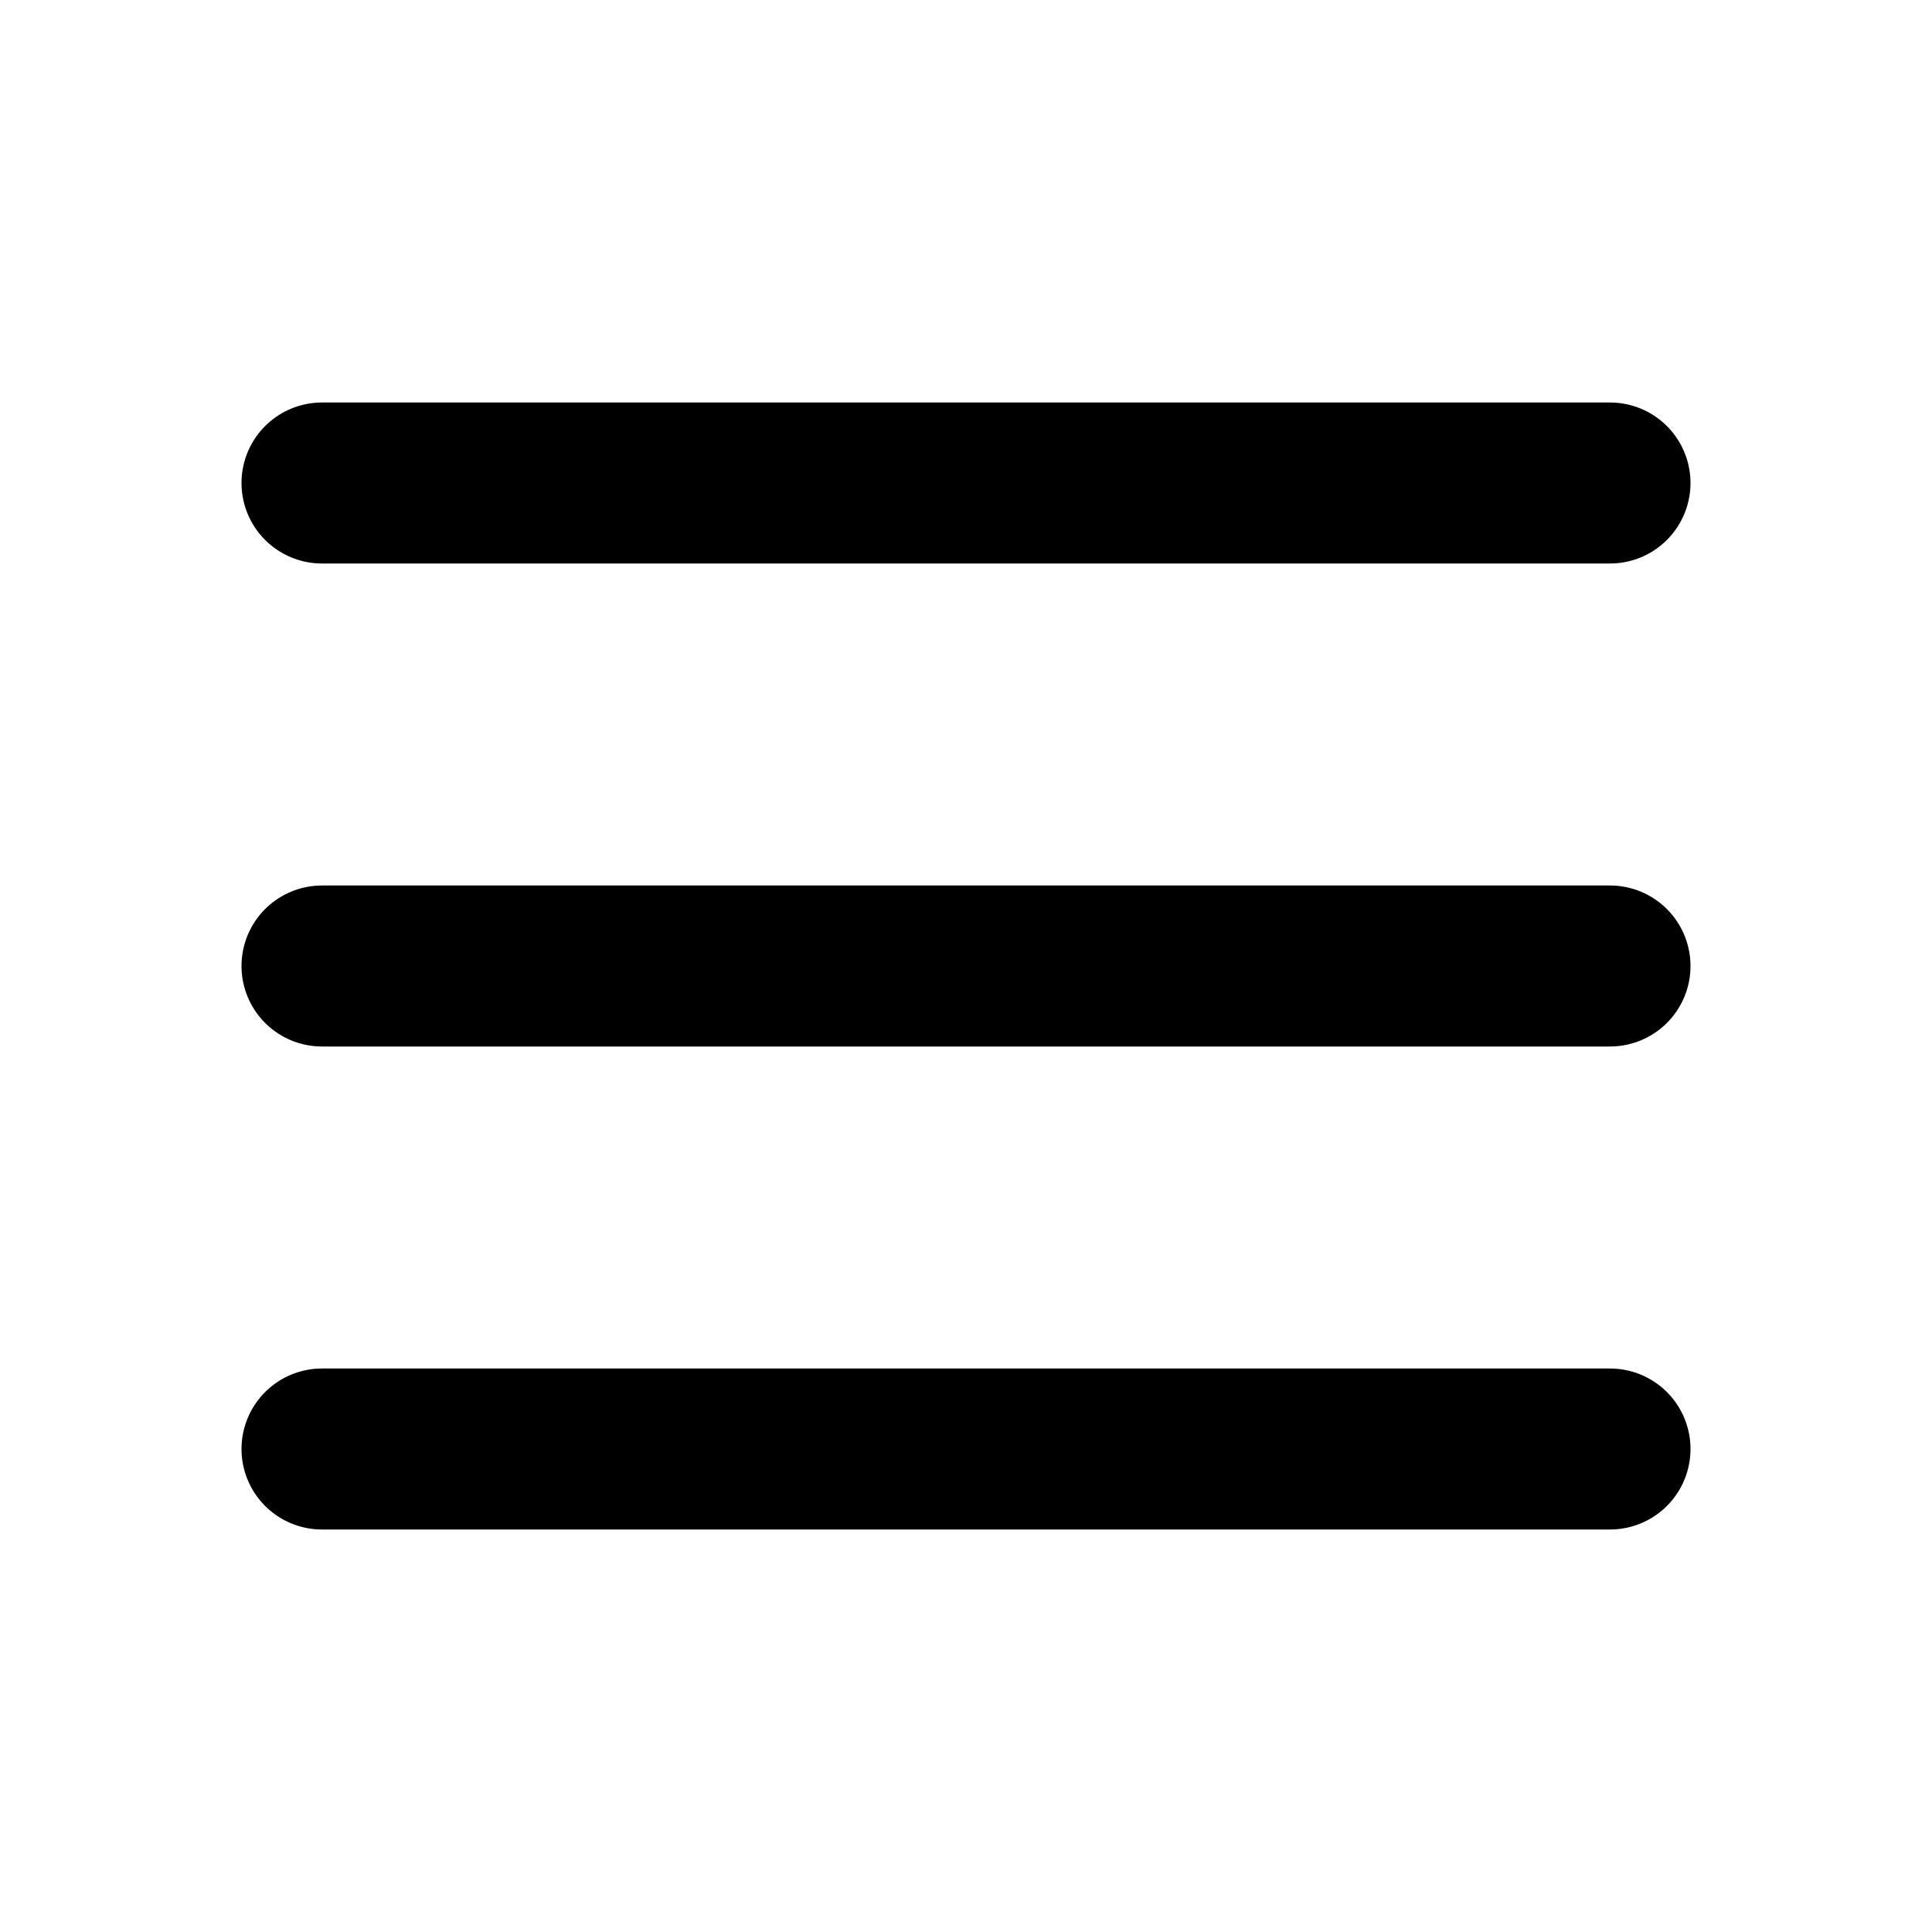
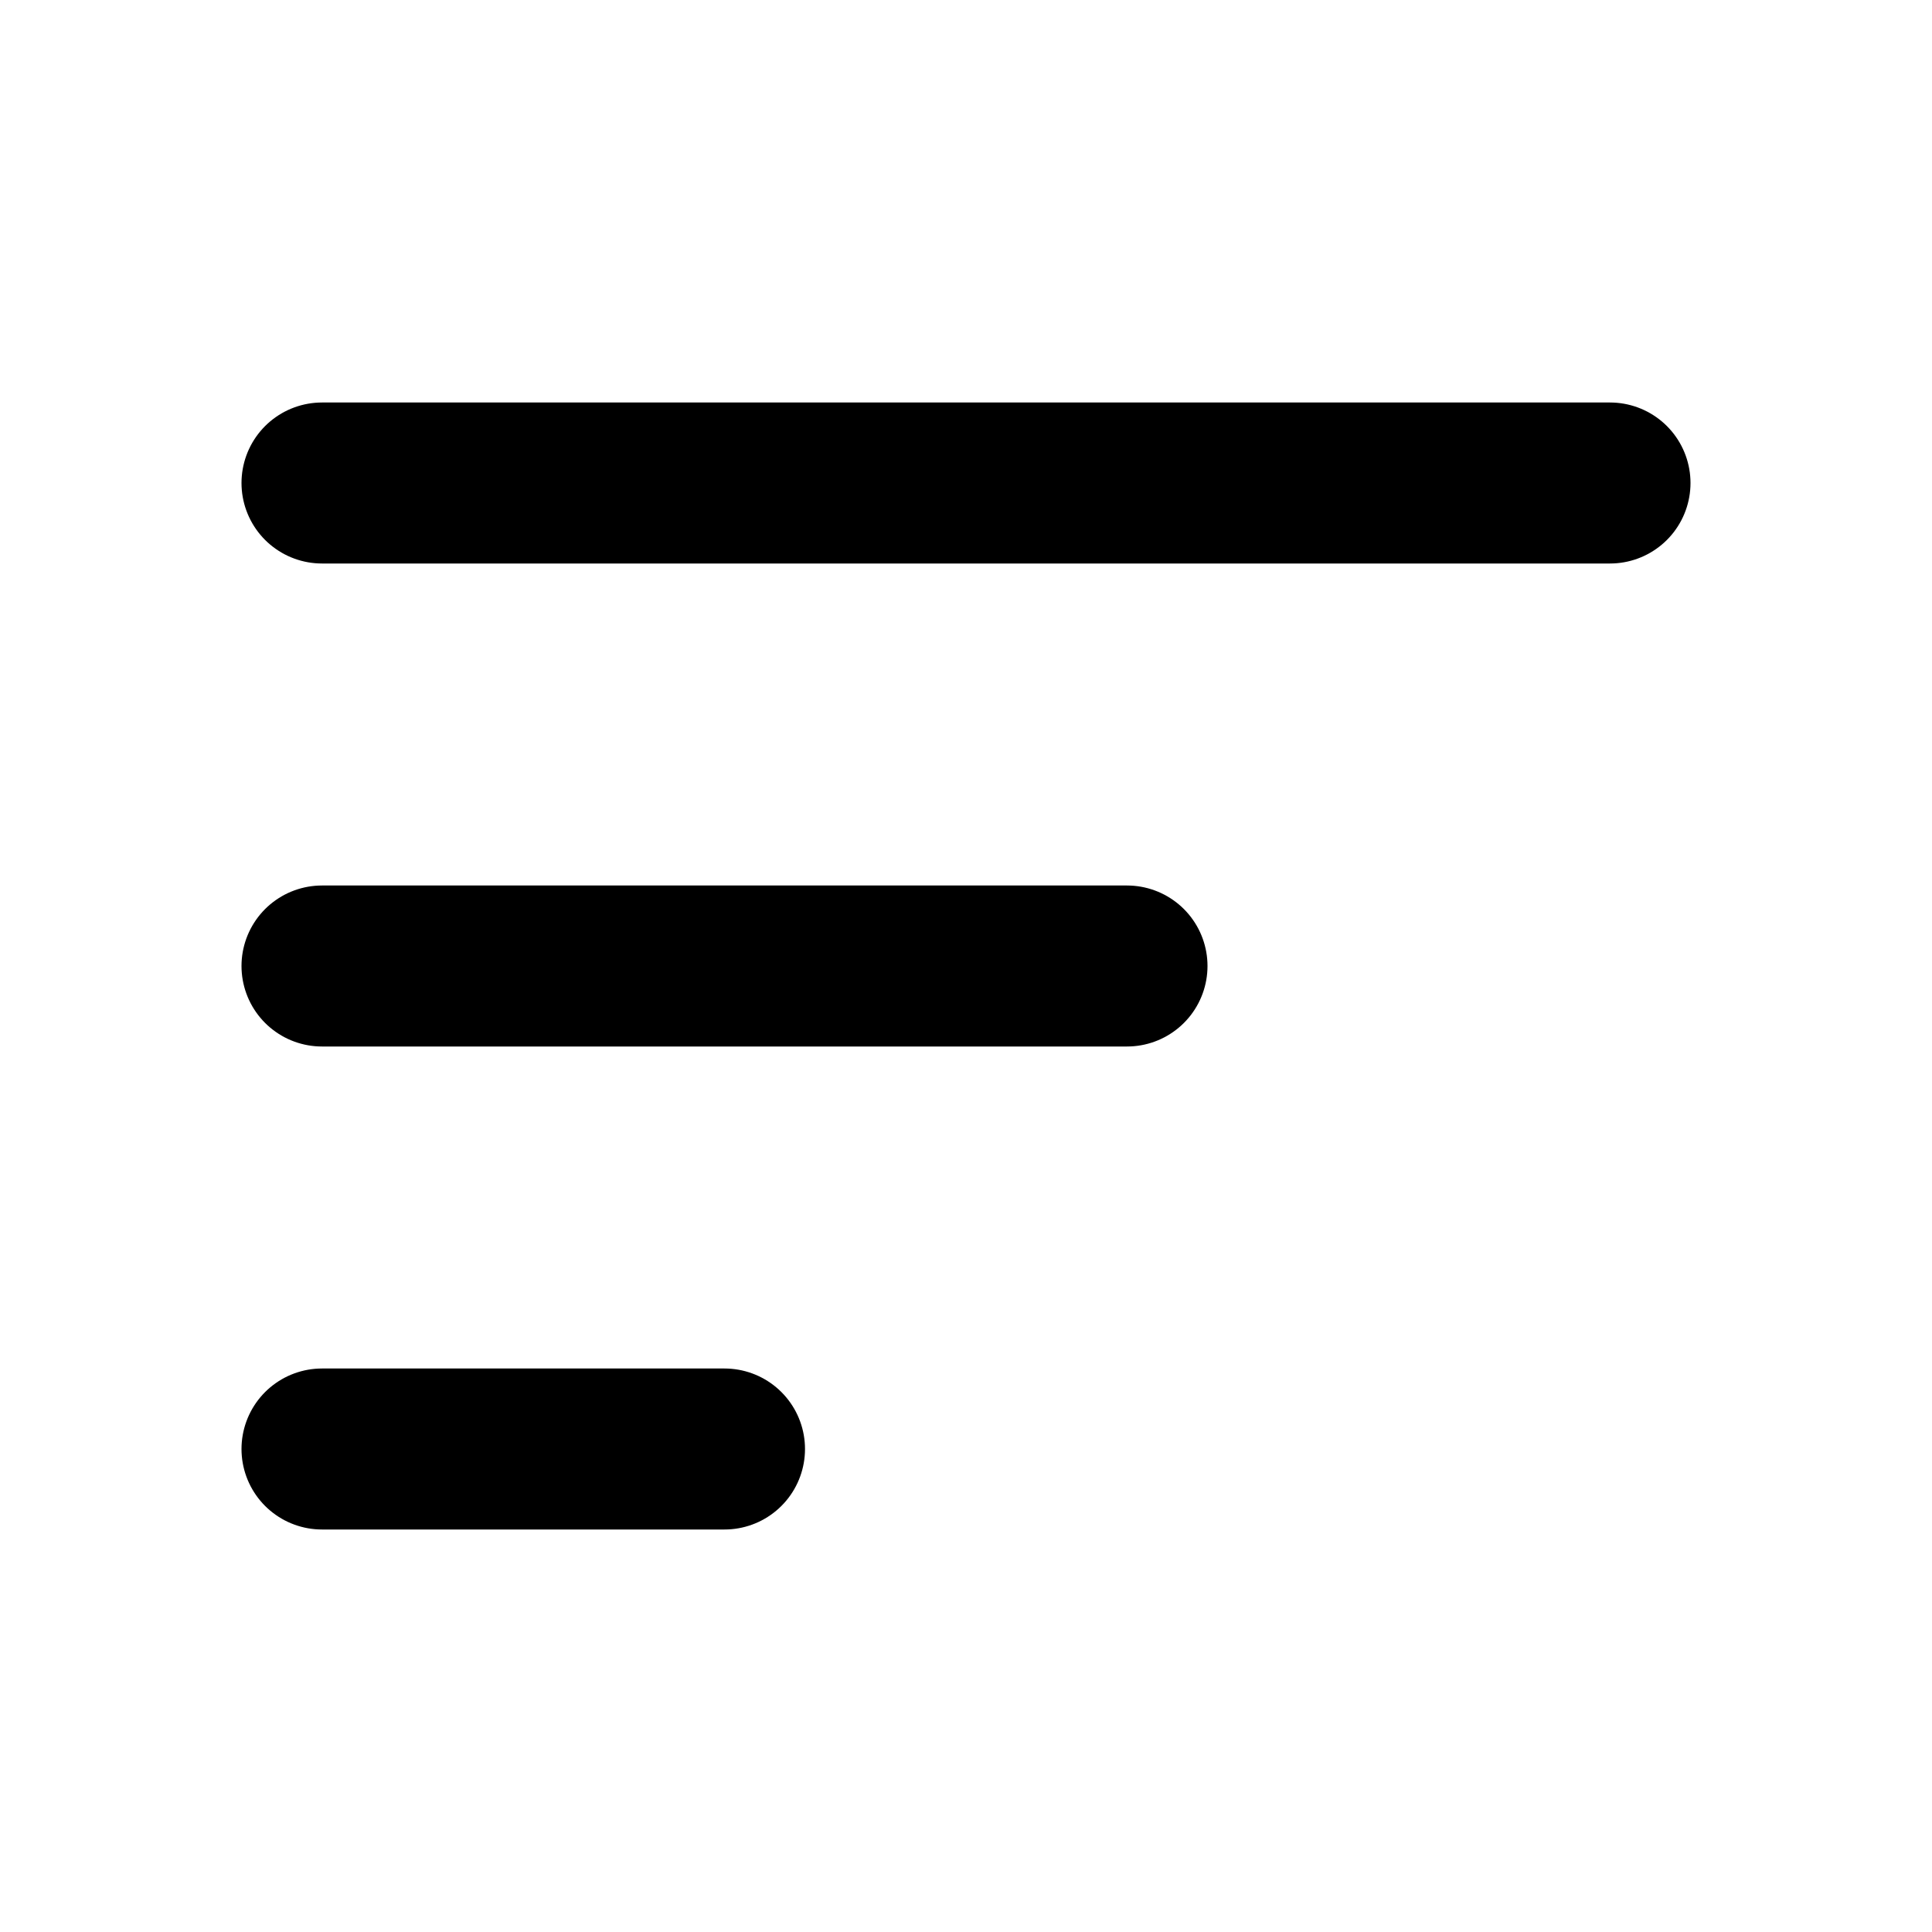
<svg xmlns="http://www.w3.org/2000/svg" viewBox="0 0 24 24" fill="none">
  <g id="SVGRepo_bgCarrier" stroke-width="0" />
  <g id="SVGRepo_tracerCarrier" stroke-linecap="round" stroke-linejoin="round" />
  <g id="SVGRepo_iconCarrier">
-     <path d="M4 6H20M4 12H20M4 18H20" stroke="#000000" stroke-width="2" stroke-linecap="round" stroke-linejoin="round" />
+     <path d="M4 6H20M4 12H14M4 18H9" stroke="#000000" stroke-width="2" stroke-linecap="round" stroke-linejoin="round" />
  </g>
</svg>
